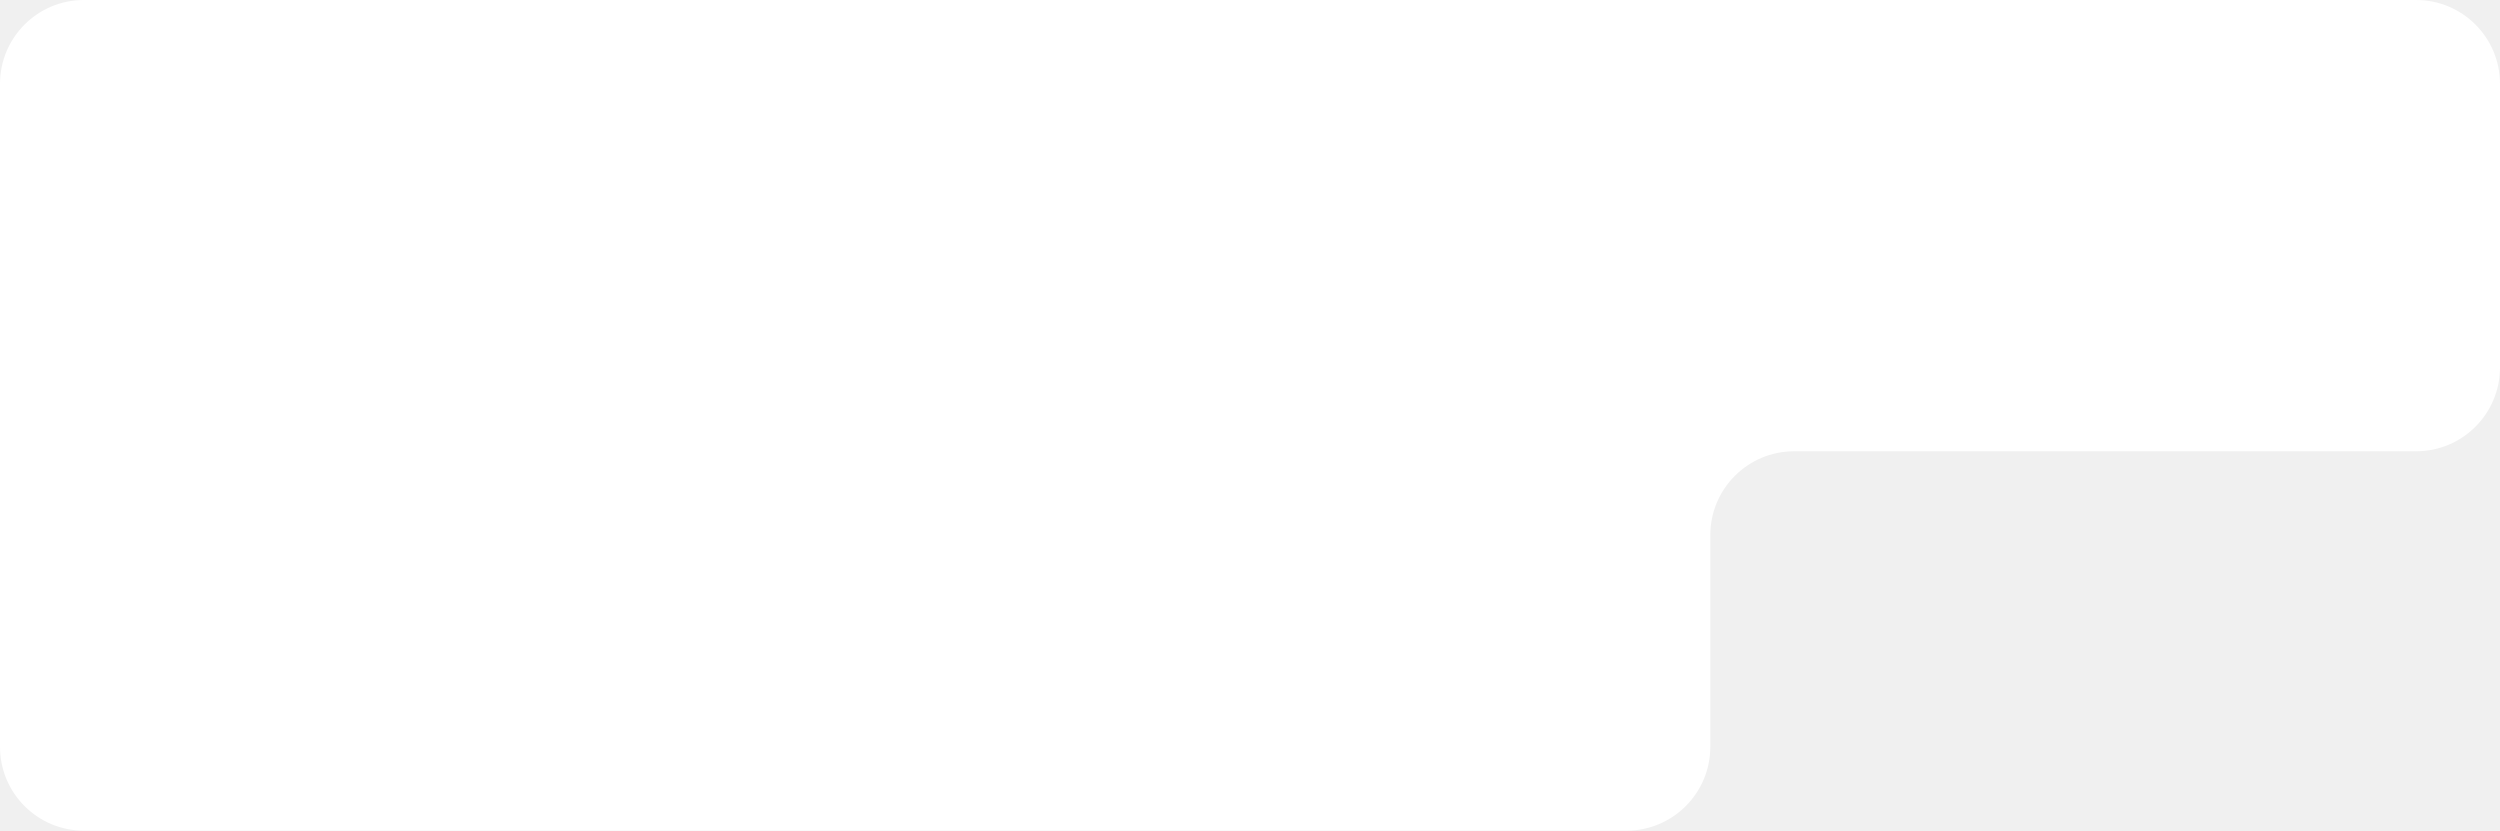
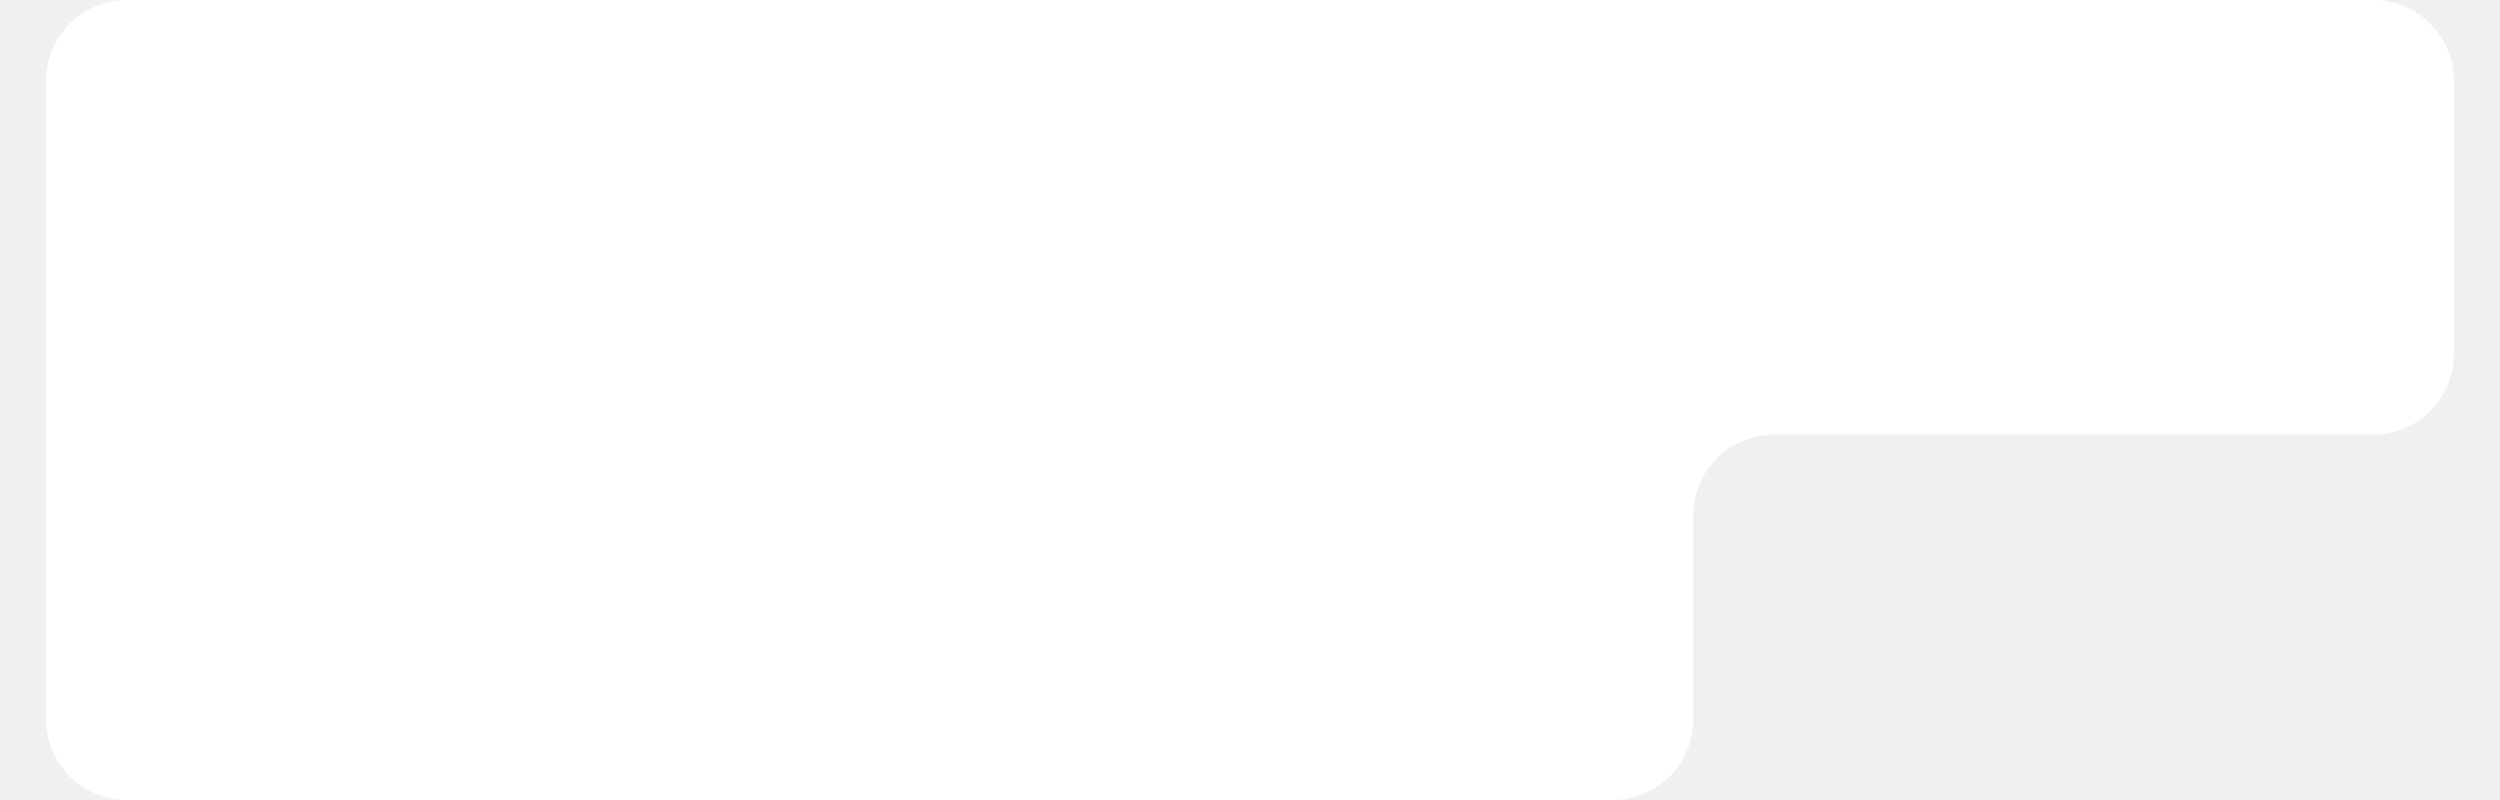
- <svg xmlns="http://www.w3.org/2000/svg" width="626" height="208" viewBox="0 0 626 208" fill="none">
+ <svg xmlns="http://www.w3.org/2000/svg" width="650" height="208" viewBox="0 0 626 208" fill="none">
  <path d="M605 0H21C9.402 0 0 9.402 0 21V187C0 198.598 9.402 208 21 208H407.26C418.858 208 428.26 198.598 428.26 187V134C428.26 122.402 437.662 113 449.26 113H605C616.598 113 626 103.598 626 92V21C626 9.402 616.598 0 605 0Z" fill="white" />
</svg>
